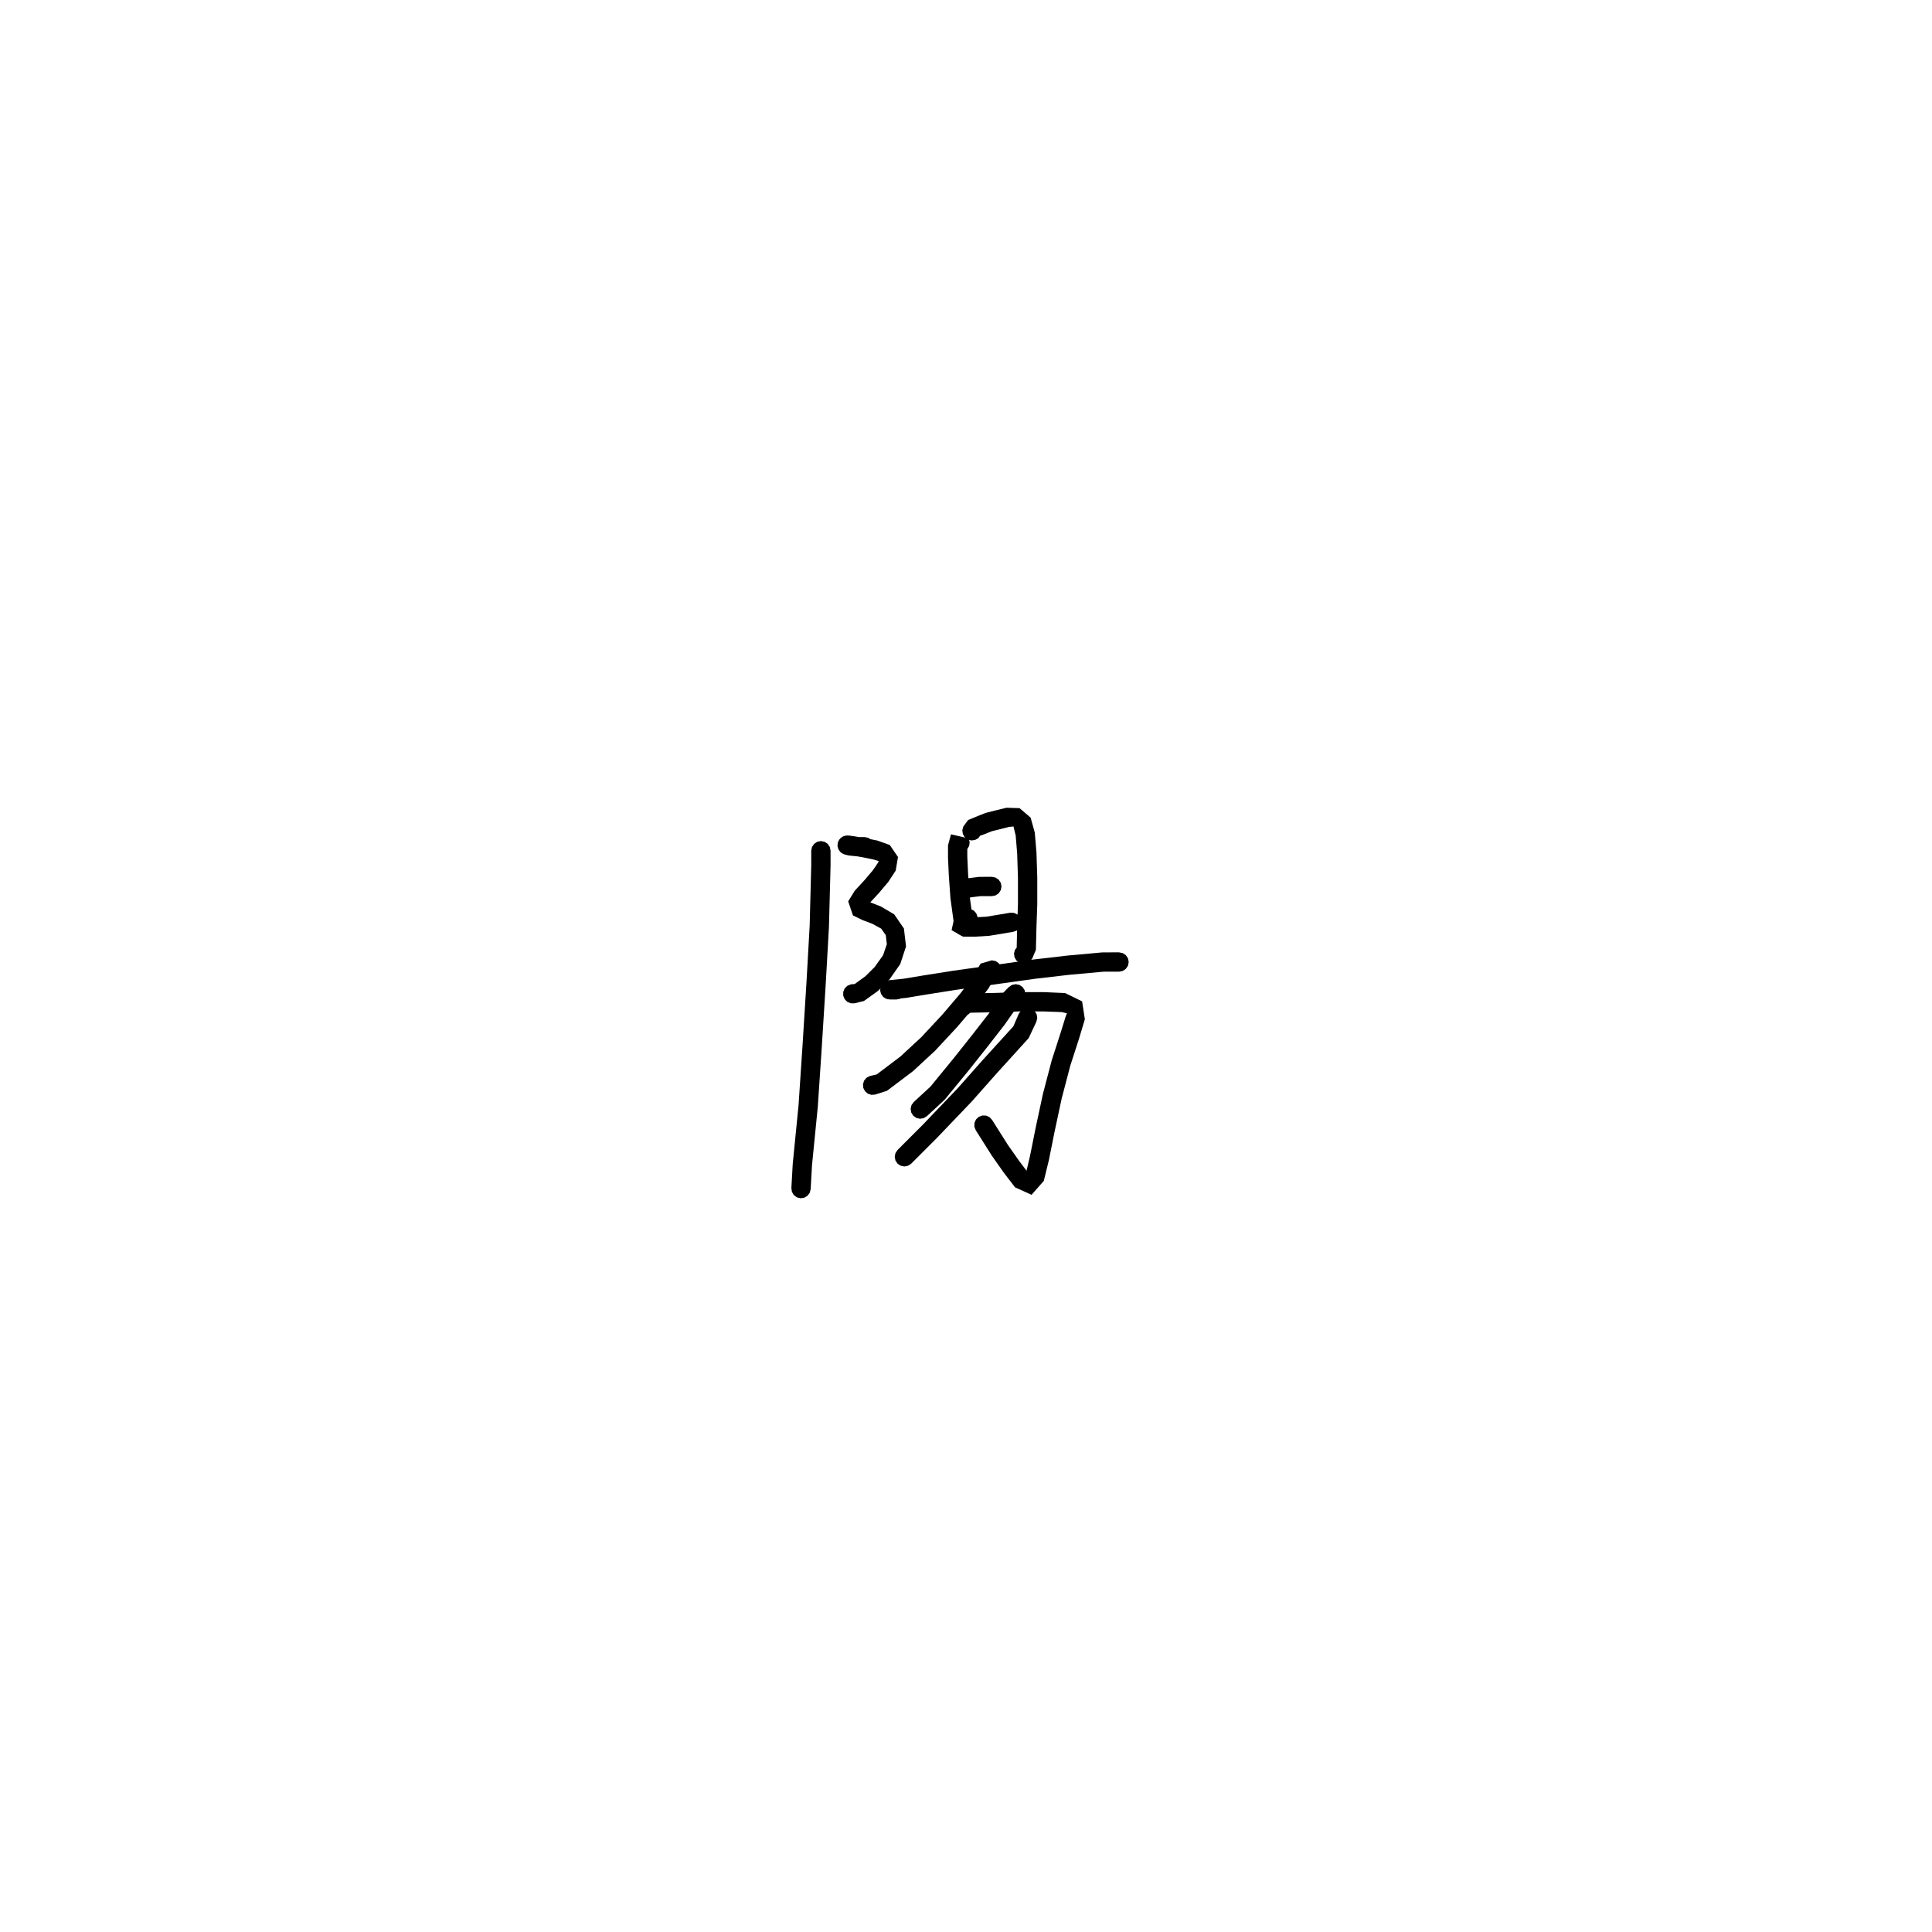
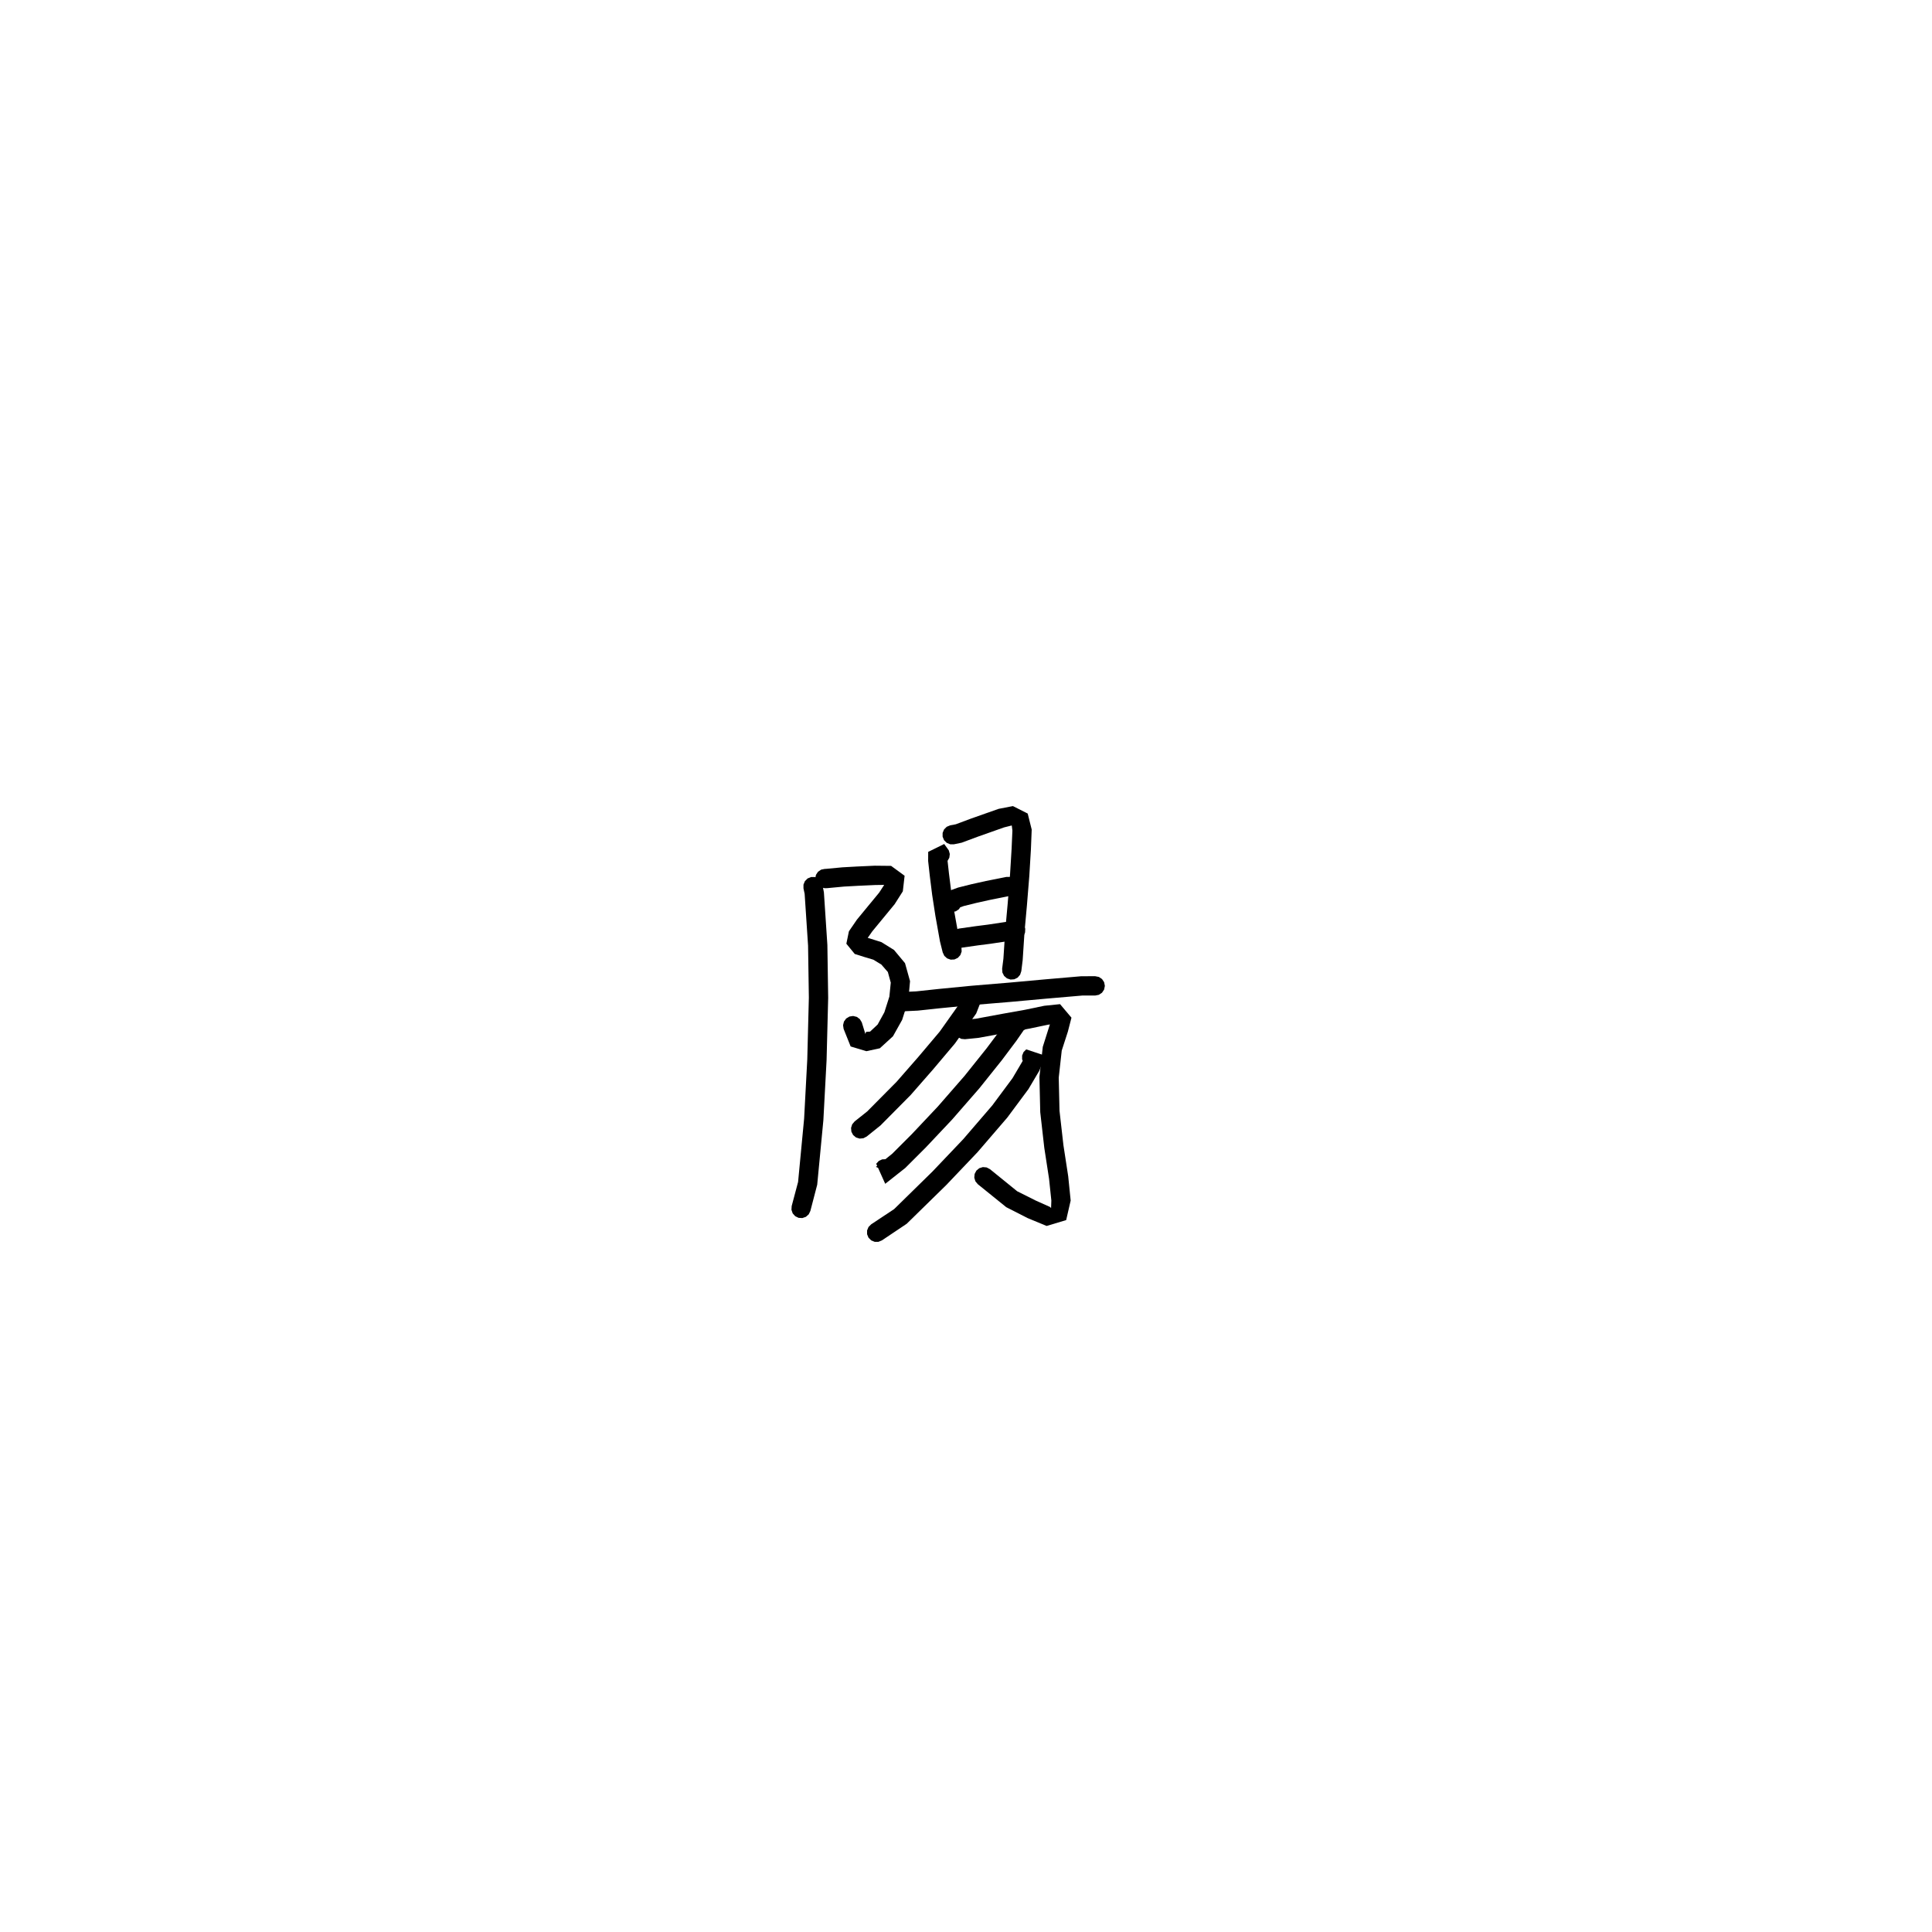
<svg xmlns="http://www.w3.org/2000/svg" viewBox="-300 -300 900 900" width="900" height="900" overflow="visible">
-   <path d="M 102.778 89.944 L 99.941 89.951 L 96.763 89.621 L 95.721 89.338 L 93.967 89.253 L 92.314 89.845 L 91.014 91.025 L 90.264 92.612 L 90.179 94.366 L 90.771 96.019 L 91.951 97.319 L 93.538 98.069 L 95.46 98.527 L 99.442 98.938 L 102.778 98.944 L 104.5 98.602 L 105.96 97.626 L 106.935 96.167 L 107.278 94.444 L 106.935 92.722 L 105.96 91.262 L 104.5 90.287 Z M 94.63 98.204 L 94.442 98.169 L 96.891 98.519 L 101.218 99.24 L 106.463 100.282 L 109.592 101.185 L 109.457 100.782 L 109.052 101.842 L 106.602 105.425 L 102.741 109.981 L 98.184 114.928 L 95.118 119.875 L 97.336 126.446 L 101.815 128.609 L 106.381 130.351 L 110.484 132.582 L 112.627 135.623 L 113.122 139.859 L 111.369 144.979 L 107.469 150.452 L 103.199 154.717 L 98.165 158.389 L 96.34 158.55 L 94.718 159.224 L 93.478 160.467 L 92.808 162.09 L 92.81 163.845 L 93.483 165.467 L 94.726 166.707 L 96.349 167.377 L 98.105 167.376 L 102.452 166.302 L 109.023 161.579 L 114.383 156.214 L 119.372 149.095 L 122.063 140.881 L 121.077 132.525 L 116.553 125.936 L 110.285 122.242 L 105.222 120.279 L 103.035 119.48 L 103.771 122.347 L 105.149 120.627 L 109.482 115.945 L 113.768 110.871 L 117.245 105.566 L 118.32 99.218 L 114.482 93.629 L 108.722 91.57 L 102.856 90.39 L 98.294 89.629 L 95.558 89.238 L 94.63 89.204 L 92.908 89.546 L 91.448 90.522 L 90.472 91.982 L 90.13 93.704 L 90.472 95.426 L 91.448 96.886 L 92.908 97.861 Z" fill="black" fill-rule="nonzero" />
-   <path d="M 77.907 96.296 L 77.908 102.992 L 77.17 131.299 L 75.693 157.51 L 73.843 187.118 L 71.997 214.814 L 69.282 242.205 L 68.655 253.454 L 68.902 255.193 L 69.795 256.704 L 71.198 257.759 L 72.899 258.197 L 74.637 257.95 L 76.149 257.057 L 77.204 255.654 L 77.641 253.953 L 78.249 242.981 L 80.966 215.556 L 82.824 187.697 L 84.677 158.046 L 86.163 131.664 L 86.906 103.181 L 86.907 96.296 L 86.565 94.574 L 85.589 93.114 L 84.129 92.139 L 82.407 91.796 L 80.685 92.139 L 79.225 93.114 L 78.25 94.574 Z" fill="black" fill-rule="nonzero" />
-   <path d="M 151.247 90.58 L 143.005 88.658 L 141.62 93.793 L 141.613 99.384 L 141.989 107.675 L 142.748 118.383 L 144.615 132.089 L 145.187 133.749 L 146.351 135.064 L 147.93 135.833 L 149.682 135.94 L 151.342 135.368 L 152.657 134.204 L 153.426 132.626 L 153.533 130.873 L 151.696 117.419 L 150.974 107.14 L 150.609 99.134 L 150.602 94.355 L 150.205 94.058 L 143.197 94.605 L 144.274 95.992 L 145.799 96.862 L 147.541 97.081 L 149.235 96.618 L 150.622 95.541 L 151.491 94.016 L 151.711 92.274 Z" fill="black" fill-rule="nonzero" />
-   <path d="M 156.803 89.049 L 155.811 89.599 L 158.511 88.628 L 161.92 87.251 L 166.091 86.217 L 170.026 85.203 L 172.095 85.01 L 172.125 85.051 L 173.145 89.203 L 173.84 97.653 L 174.204 108.959 L 174.204 121.037 L 173.835 131.348 L 173.616 141.464 L 172.827 142.432 L 172.363 144.125 L 172.583 145.867 L 173.452 147.393 L 174.839 148.469 L 176.533 148.933 L 178.275 148.714 L 179.8 147.844 L 180.877 146.457 L 182.557 142.486 L 182.831 131.615 L 183.203 121.185 L 183.203 108.819 L 182.827 97.162 L 182.04 87.834 L 180.097 80.875 L 174.942 76.472 L 168.862 76.279 L 163.909 77.486 L 159.191 78.675 L 155.193 80.261 L 150.979 82.006 L 148.753 85.025 L 148.289 86.718 L 148.509 88.46 L 149.378 89.985 L 150.765 91.062 L 152.459 91.526 L 154.201 91.306 L 155.726 90.437 Z" fill="black" fill-rule="nonzero" />
-   <path d="M 148.458 119.142 L 152.426 117.993 L 156.746 117.455 L 162.037 117.463 L 163.759 117.12 L 165.219 116.145 L 166.194 114.685 L 166.537 112.963 L 166.194 111.241 L 165.219 109.781 L 163.759 108.806 L 162.037 108.463 L 156.217 108.471 L 150.661 109.168 L 145.986 110.488 L 144.424 111.29 L 143.289 112.629 L 142.752 114.301 L 142.895 116.051 L 143.698 117.613 L 145.037 118.749 L 146.709 119.285 Z" fill="black" fill-rule="nonzero" />
-   <path d="M 148.611 123.919 L 144.829 126.285 L 143.289 133.297 L 148.577 136.324 L 154.039 136.349 L 160.755 135.945 L 172.036 134.068 L 173.678 133.447 L 174.958 132.245 L 175.68 130.645 L 175.735 128.89 L 175.114 127.248 L 173.912 125.968 L 172.311 125.246 L 170.556 125.191 L 159.615 127.018 L 153.739 127.354 L 149.571 127.379 L 151.156 128.926 L 150.85 132.974 L 153.241 131.637 L 154.542 130.457 L 155.292 128.869 L 155.377 127.115 L 154.785 125.463 L 153.605 124.162 L 152.017 123.412 L 150.264 123.327 Z" fill="black" fill-rule="nonzero" />
-   <path d="M 117.593 156.611 L 114.506 156.611 L 112.784 156.954 L 111.324 157.929 L 110.349 159.389 L 110.006 161.111 L 110.349 162.833 L 111.324 164.293 L 112.784 165.269 L 114.506 165.611 L 117.593 165.611 L 119.315 165.269 L 120.775 164.293 L 121.75 162.833 L 122.093 161.111 L 121.75 159.389 L 120.775 157.929 L 119.315 156.954 Z M 114.969 165.587 L 122.284 164.828 L 131.272 163.331 L 145.287 161.118 L 163.772 158.531 L 182.243 155.944 L 198.056 154.106 L 214.17 152.639 L 221.296 152.648 L 223.018 152.306 L 224.478 151.33 L 225.454 149.87 L 225.796 148.148 L 225.454 146.426 L 224.478 144.966 L 223.018 143.991 L 221.296 143.648 L 213.608 143.657 L 197.13 145.154 L 181.091 147.018 L 162.524 149.618 L 143.972 152.215 L 129.839 154.446 L 121.049 155.913 L 114.043 156.635 L 112.365 157.153 L 111.014 158.273 L 110.194 159.826 L 110.03 161.574 L 110.548 163.252 L 111.669 164.604 L 113.221 165.424 Z" fill="black" fill-rule="nonzero" />
-   <path d="M 162.037 147.352 L 156.799 148.889 L 153.123 155.258 L 147.433 162.718 L 139.051 172.558 L 129.225 183.114 L 119.525 192.1 L 108.41 200.51 L 105.245 201.229 L 103.684 202.031 L 102.548 203.37 L 102.011 205.042 L 102.155 206.792 L 102.957 208.354 L 104.296 209.489 L 105.968 210.026 L 107.718 209.882 L 113.195 208.132 L 125.29 199.011 L 135.589 189.478 L 145.764 178.553 L 154.418 168.393 L 160.581 160.297 L 163.572 154.815 L 162.037 156.352 L 163.759 156.009 L 165.219 155.034 L 166.194 153.574 L 166.537 151.852 L 166.194 150.13 L 165.219 148.67 L 163.759 147.694 Z" fill="black" fill-rule="nonzero" />
-   <path d="M 151.087 172.543 L 151.991 171.762 L 164.009 171.535 L 174.705 171.166 L 186.031 171.166 L 194.575 171.466 L 197.024 172.048 L 196.487 173.334 L 194.042 181.238 L 189.937 193.934 L 185.808 209.698 L 182.446 225.381 L 179.861 238.306 L 177.819 246.952 L 178.353 247.857 L 179.363 246.889 L 174.93 241.049 L 169.496 233.323 L 162.138 221.671 L 160.929 220.398 L 159.325 219.685 L 157.569 219.639 L 155.93 220.269 L 154.657 221.479 L 153.944 223.083 L 153.899 224.838 L 154.529 226.477 L 161.986 238.282 L 167.662 246.358 L 172.859 253.111 L 180.536 256.588 L 186.255 250.085 L 188.657 240.212 L 191.258 227.212 L 194.563 211.783 L 198.582 196.436 L 202.624 183.948 L 205.365 174.814 L 204.088 166.471 L 196.165 162.608 L 186.191 162.167 L 174.555 162.167 L 163.769 162.539 L 151.095 162.806 L 147.062 164.494 L 145.675 165.57 L 144.805 167.095 L 144.585 168.838 L 145.049 170.531 L 146.126 171.918 L 147.651 172.788 L 149.393 173.007 Z" fill="black" fill-rule="nonzero" />
-   <path d="M 169.966 159.781 L 167.696 162.115 L 160.643 172.136 L 152.943 182.035 L 144.463 192.727 L 133.404 206.226 L 125.651 213.36 L 124.618 214.78 L 124.207 216.487 L 124.481 218.221 L 125.397 219.719 L 126.817 220.752 L 128.524 221.163 L 130.258 220.89 L 131.756 219.973 L 140.053 212.292 L 151.463 198.384 L 160.02 187.595 L 167.875 177.493 L 174.896 167.515 L 176.33 166.145 L 177.306 164.685 L 177.648 162.963 L 177.306 161.241 L 176.33 159.781 L 174.87 158.806 L 173.148 158.463 L 171.426 158.806 Z" fill="black" fill-rule="nonzero" />
-   <path d="M 174.607 172.212 L 172.059 178.109 L 157.578 194.03 L 146.143 206.942 L 129.802 224.02 L 118.114 235.707 L 117.139 237.167 L 116.796 238.889 L 117.139 240.611 L 118.114 242.071 L 119.574 243.046 L 121.296 243.389 L 123.018 243.046 L 124.478 242.071 L 136.248 230.301 L 152.746 213.058 L 164.274 200.044 L 179.176 183.619 L 182.8 175.936 L 183.201 174.227 L 182.917 172.494 L 181.992 171.002 L 180.566 169.977 L 178.856 169.577 L 177.124 169.861 L 175.631 170.786 Z" fill="black" fill-rule="nonzero" />
+   <path d="M 84.259 113.759 L 85.266 113.742 L 93.12 113.005 L 99.669 112.643 L 107.705 112.276 L 113.409 112.197 L 113.044 111.301 L 112.391 111.458 L 109.534 115.837 L 104.489 121.954 L 99.207 128.373 L 95.458 133.838 L 94.265 139.629 L 98.173 144.395 L 102.579 145.787 L 106.818 147.049 L 110.555 149.313 L 113.594 152.805 L 114.958 157.753 L 114.299 164.263 L 111.97 171.573 L 108.836 177.262 L 105.325 180.557 L 103.448 180.686 L 103.12 181.653 L 101.451 176.24 L 100.541 174.739 L 99.125 173.7 L 97.42 173.282 L 95.684 173.549 L 94.183 174.459 L 93.144 175.875 L 92.727 177.58 L 92.993 179.316 L 96.263 187.482 L 103.589 189.685 L 109.86 188.331 L 115.979 182.738 L 120.253 175.093 L 123.108 166.107 L 123.931 157.062 L 121.591 148.677 L 116.482 142.539 L 110.589 138.877 L 105.199 137.176 L 102.198 136.345 L 103.142 138.149 L 103.431 138.014 L 106.349 133.849 L 111.437 127.675 L 116.762 121.2 L 120.572 115.208 L 121.4 107.958 L 115.109 103.359 L 107.48 103.279 L 99.22 103.654 L 92.436 104.032 L 84.487 104.776 L 84.259 104.759 L 82.537 105.102 L 81.077 106.077 L 80.102 107.537 L 79.759 109.259 L 80.102 110.981 L 81.077 112.441 L 82.537 113.417 Z" fill="black" fill-rule="nonzero" />
+   <path d="M 74.291 113.845 L 74.836 116.413 L 76.43 140.553 L 76.796 164.784 L 76.059 193.527 L 74.587 221.144 L 71.78 250.598 L 68.796 261.818 L 68.689 263.57 L 69.261 265.23 L 70.425 266.545 L 72.003 267.315 L 73.755 267.422 L 75.416 266.85 L 76.73 265.686 L 77.5 264.108 L 80.689 251.871 L 83.561 221.819 L 85.052 193.88 L 85.796 164.846 L 85.422 140.188 L 83.806 115.686 L 83.116 112.08 L 82.443 110.459 L 81.2 109.219 L 79.577 108.549 L 77.821 108.55 L 76.2 109.224 L 74.959 110.467 L 74.289 112.09 Z" fill="black" fill-rule="nonzero" />
+   <path d="M 141.988 96.136 L 139.842 93.169 L 132.389 96.832 L 132.364 101.073 L 133.124 107.939 L 134.247 116.92 L 135.747 126.67 L 137.871 138.537 L 139.153 143.684 L 139.903 145.272 L 141.203 146.451 L 142.856 147.044 L 144.61 146.958 L 146.198 146.208 L 147.377 144.908 L 147.97 143.255 L 147.884 141.501 L 146.697 136.772 L 144.623 125.182 L 143.16 115.672 L 142.061 106.875 L 141.34 100.408 L 141.315 97.983 L 134.85 100.658 L 133.938 100.161 L 135.015 101.548 L 136.54 102.417 L 138.282 102.637 L 139.975 102.173 L 141.363 101.097 L 142.232 99.571 L 142.452 97.829 Z" fill="black" fill-rule="nonzero" />
+   <path d="M 144.401 93.302 L 147.982 92.556 L 155.427 89.785 L 161.683 87.577 L 167.736 85.433 L 171.471 84.496 L 171.256 83.978 L 171.617 86.903 L 171.247 95.319 L 170.511 107.457 L 169.405 121.097 L 168.291 133.355 L 167.429 146.547 L 166.831 151.294 L 166.957 153.045 L 167.744 154.615 L 169.072 155.764 L 170.738 156.317 L 172.489 156.191 L 174.059 155.404 L 175.208 154.076 L 175.762 152.41 L 176.399 147.28 L 177.264 134.052 L 178.372 121.866 L 179.489 108.098 L 180.235 95.792 L 180.605 86.43 L 178.744 78.985 L 171.862 75.504 L 165.227 76.79 L 158.687 79.09 L 152.351 81.326 L 145.228 83.987 L 142.636 84.476 L 141.015 85.15 L 139.774 86.393 L 139.104 88.016 L 139.106 89.771 L 139.78 91.393 L 141.022 92.633 L 142.645 93.303 Z" fill="black" fill-rule="nonzero" />
+   <path d="M 143.519 115.87 L 146.167 120.37 L 145.322 123.382 L 148.871 122.092 L 154.549 120.677 L 161.107 119.219 L 170.081 117.418 L 173.148 117.463 L 174.87 117.12 L 176.33 116.145 L 177.306 114.685 L 177.648 112.963 L 177.306 111.241 L 176.33 109.781 L 174.87 108.806 L 173.148 108.463 L 168.808 108.508 L 159.263 110.41 L 152.488 111.916 L 146.314 113.463 L 141.715 115.137 L 137.167 120.37 L 143.519 124.87 L 145.241 124.528 L 146.701 123.552 L 147.676 122.092 L 148.019 120.37 L 147.676 118.648 L 146.701 117.188 L 145.241 116.213 Z" fill="black" fill-rule="nonzero" />
+   <path d="M 147.859 141.492 L 155.608 140.385 L 161.439 139.64 L 173.816 137.784 L 175.468 137.189 L 176.767 136.008 L 177.515 134.42 L 177.598 132.666 L 177.004 131.014 L 175.823 129.715 L 174.234 128.966 L 172.481 128.883 L 160.166 130.73 L 154.392 131.467 L 146.586 132.582 L 144.929 133.165 L 143.622 134.337 L 142.863 135.92 L 142.767 137.673 L 143.35 139.33 L 144.522 140.637 L 146.105 141.396 Z" fill="black" fill-rule="nonzero" />
+   <path d="M 121.296 162.167 L 119.444 162.167 L 117.722 162.509 L 116.262 163.485 L 115.287 164.945 L 114.944 166.667 L 115.287 168.389 L 116.262 169.849 L 117.722 170.824 L 119.444 171.167 L 121.296 171.167 L 123.018 170.824 L 124.478 169.849 L 125.454 168.389 L 125.796 166.667 L 125.454 164.945 L 124.478 163.485 L 123.018 162.509 Z M 119.658 171.162 L 127.588 170.781 L 138.047 169.662 L 153.181 168.186 L 170.945 166.705 L 187.249 165.223 L 204.297 163.75 L 210.185 163.759 L 211.907 163.417 L 213.367 162.441 L 214.343 160.981 L 214.685 159.259 L 214.343 157.537 L 213.367 156.077 L 211.907 155.102 L 210.185 154.759 L 203.727 154.768 L 186.455 156.258 L 170.166 157.739 L 152.375 159.222 L 137.138 160.708 L 126.856 161.811 L 119.23 162.172 L 117.527 162.596 L 116.115 163.64 L 115.21 165.144 L 114.95 166.881 L 115.374 168.585 L 116.417 169.996 L 117.922 170.901 Z" fill="black" fill-rule="nonzero" />
+   <path d="M 148.564 163.235 L 147.101 167.382 L 137.734 180.584 L 127.883 192.252 L 117.644 203.959 L 104.009 217.716 L 98.115 222.412 L 96.984 223.755 L 96.453 225.429 L 96.604 227.178 L 97.412 228.737 L 98.755 229.868 L 100.429 230.398 L 102.178 230.248 L 103.737 229.44 L 110.189 224.259 L 124.208 210.115 L 134.709 198.118 L 144.859 186.083 L 154.75 172.124 L 156.991 166.395 L 157.275 164.662 L 156.874 162.953 L 155.85 161.527 L 154.358 160.601 L 152.625 160.317 L 150.916 160.718 L 149.49 161.743 Z" fill="black" fill-rule="nonzero" />
+   <path d="M 149.522 184.107 L 155.944 183.458 L 168.768 181.094 L 179.183 179.234 L 187.998 177.396 L 192.481 176.672 L 190.13 174.074 L 188.847 177.936 L 185.77 187.65 L 184.207 201.681 L 184.585 218.087 L 186.465 234.665 L 188.687 249.109 L 189.759 259.259 L 189.634 262.744 L 189.115 262.235 L 182.473 259.262 L 173.835 254.927 L 161.165 244.651 L 159.611 243.833 L 157.862 243.673 L 156.185 244.194 L 154.836 245.317 L 154.018 246.871 L 153.858 248.619 L 154.379 250.296 L 155.502 251.646 L 168.757 262.357 L 178.638 267.404 L 187.551 271.098 L 196.662 268.367 L 198.759 259.259 L 197.609 247.928 L 195.387 233.483 L 193.563 217.468 L 193.2 202.023 L 194.601 189.387 L 197.449 180.583 L 199.13 174.074 L 193.816 167.772 L 186.447 168.53 L 177.484 170.396 L 167.158 172.239 L 154.55 174.567 L 148.626 175.152 L 146.947 175.664 L 145.591 176.78 L 144.766 178.33 L 144.596 180.077 L 145.109 181.757 L 146.225 183.112 L 147.774 183.938 Z" fill="black" fill-rule="nonzero" />
+   <path d="M 172.988 171.901 L 170.292 173.683 L 166.178 179.572 L 159.599 188.344 L 149.328 201.184 L 136.849 215.498 L 124.728 228.354 L 115.688 237.401 L 108 243.597 L 115.896 246.76 L 116.488 245.107 L 116.403 243.353 L 115.653 241.765 L 114.352 240.586 L 112.699 239.993 L 110.946 240.079 L 109.358 240.829 L 108.178 242.129 L 112.371 251.465 L 121.719 244.081 L 131.198 234.609 L 143.521 221.539 L 156.227 206.964 L 166.697 193.878 L 173.451 184.873 L 177.239 179.404 L 177.012 179.951 L 178.4 178.874 L 179.269 177.349 L 179.489 175.607 L 179.025 173.913 L 177.948 172.526 L 176.423 171.657 L 174.681 171.437 Z" fill="black" fill-rule="nonzero" />
+   <path d="M 183.052 196.337 L 177.926 190.951 L 176.198 194.581 L 171.656 202.274 L 162.24 214.95 L 148.7 230.685 L 134.393 245.725 L 116.509 263.256 L 105.837 270.33 L 104.594 271.57 L 103.921 273.192 L 103.919 274.947 L 104.589 276.57 L 105.829 277.813 L 107.451 278.487 L 109.207 278.489 L 110.829 277.818 L 122.38 270.077 L 140.792 252.053 L 155.374 236.723 L 169.241 220.605 L 179.084 207.356 L 184.173 198.752 L 186.889 191.765 L 178.059 188.848 L 176.817 190.089 L 176.143 191.71 L 176.141 193.466 L 176.811 195.089 L 178.052 196.332 L 179.673 197.005 L 181.429 197.007 Z" fill="black" fill-rule="nonzero" />
</svg>
